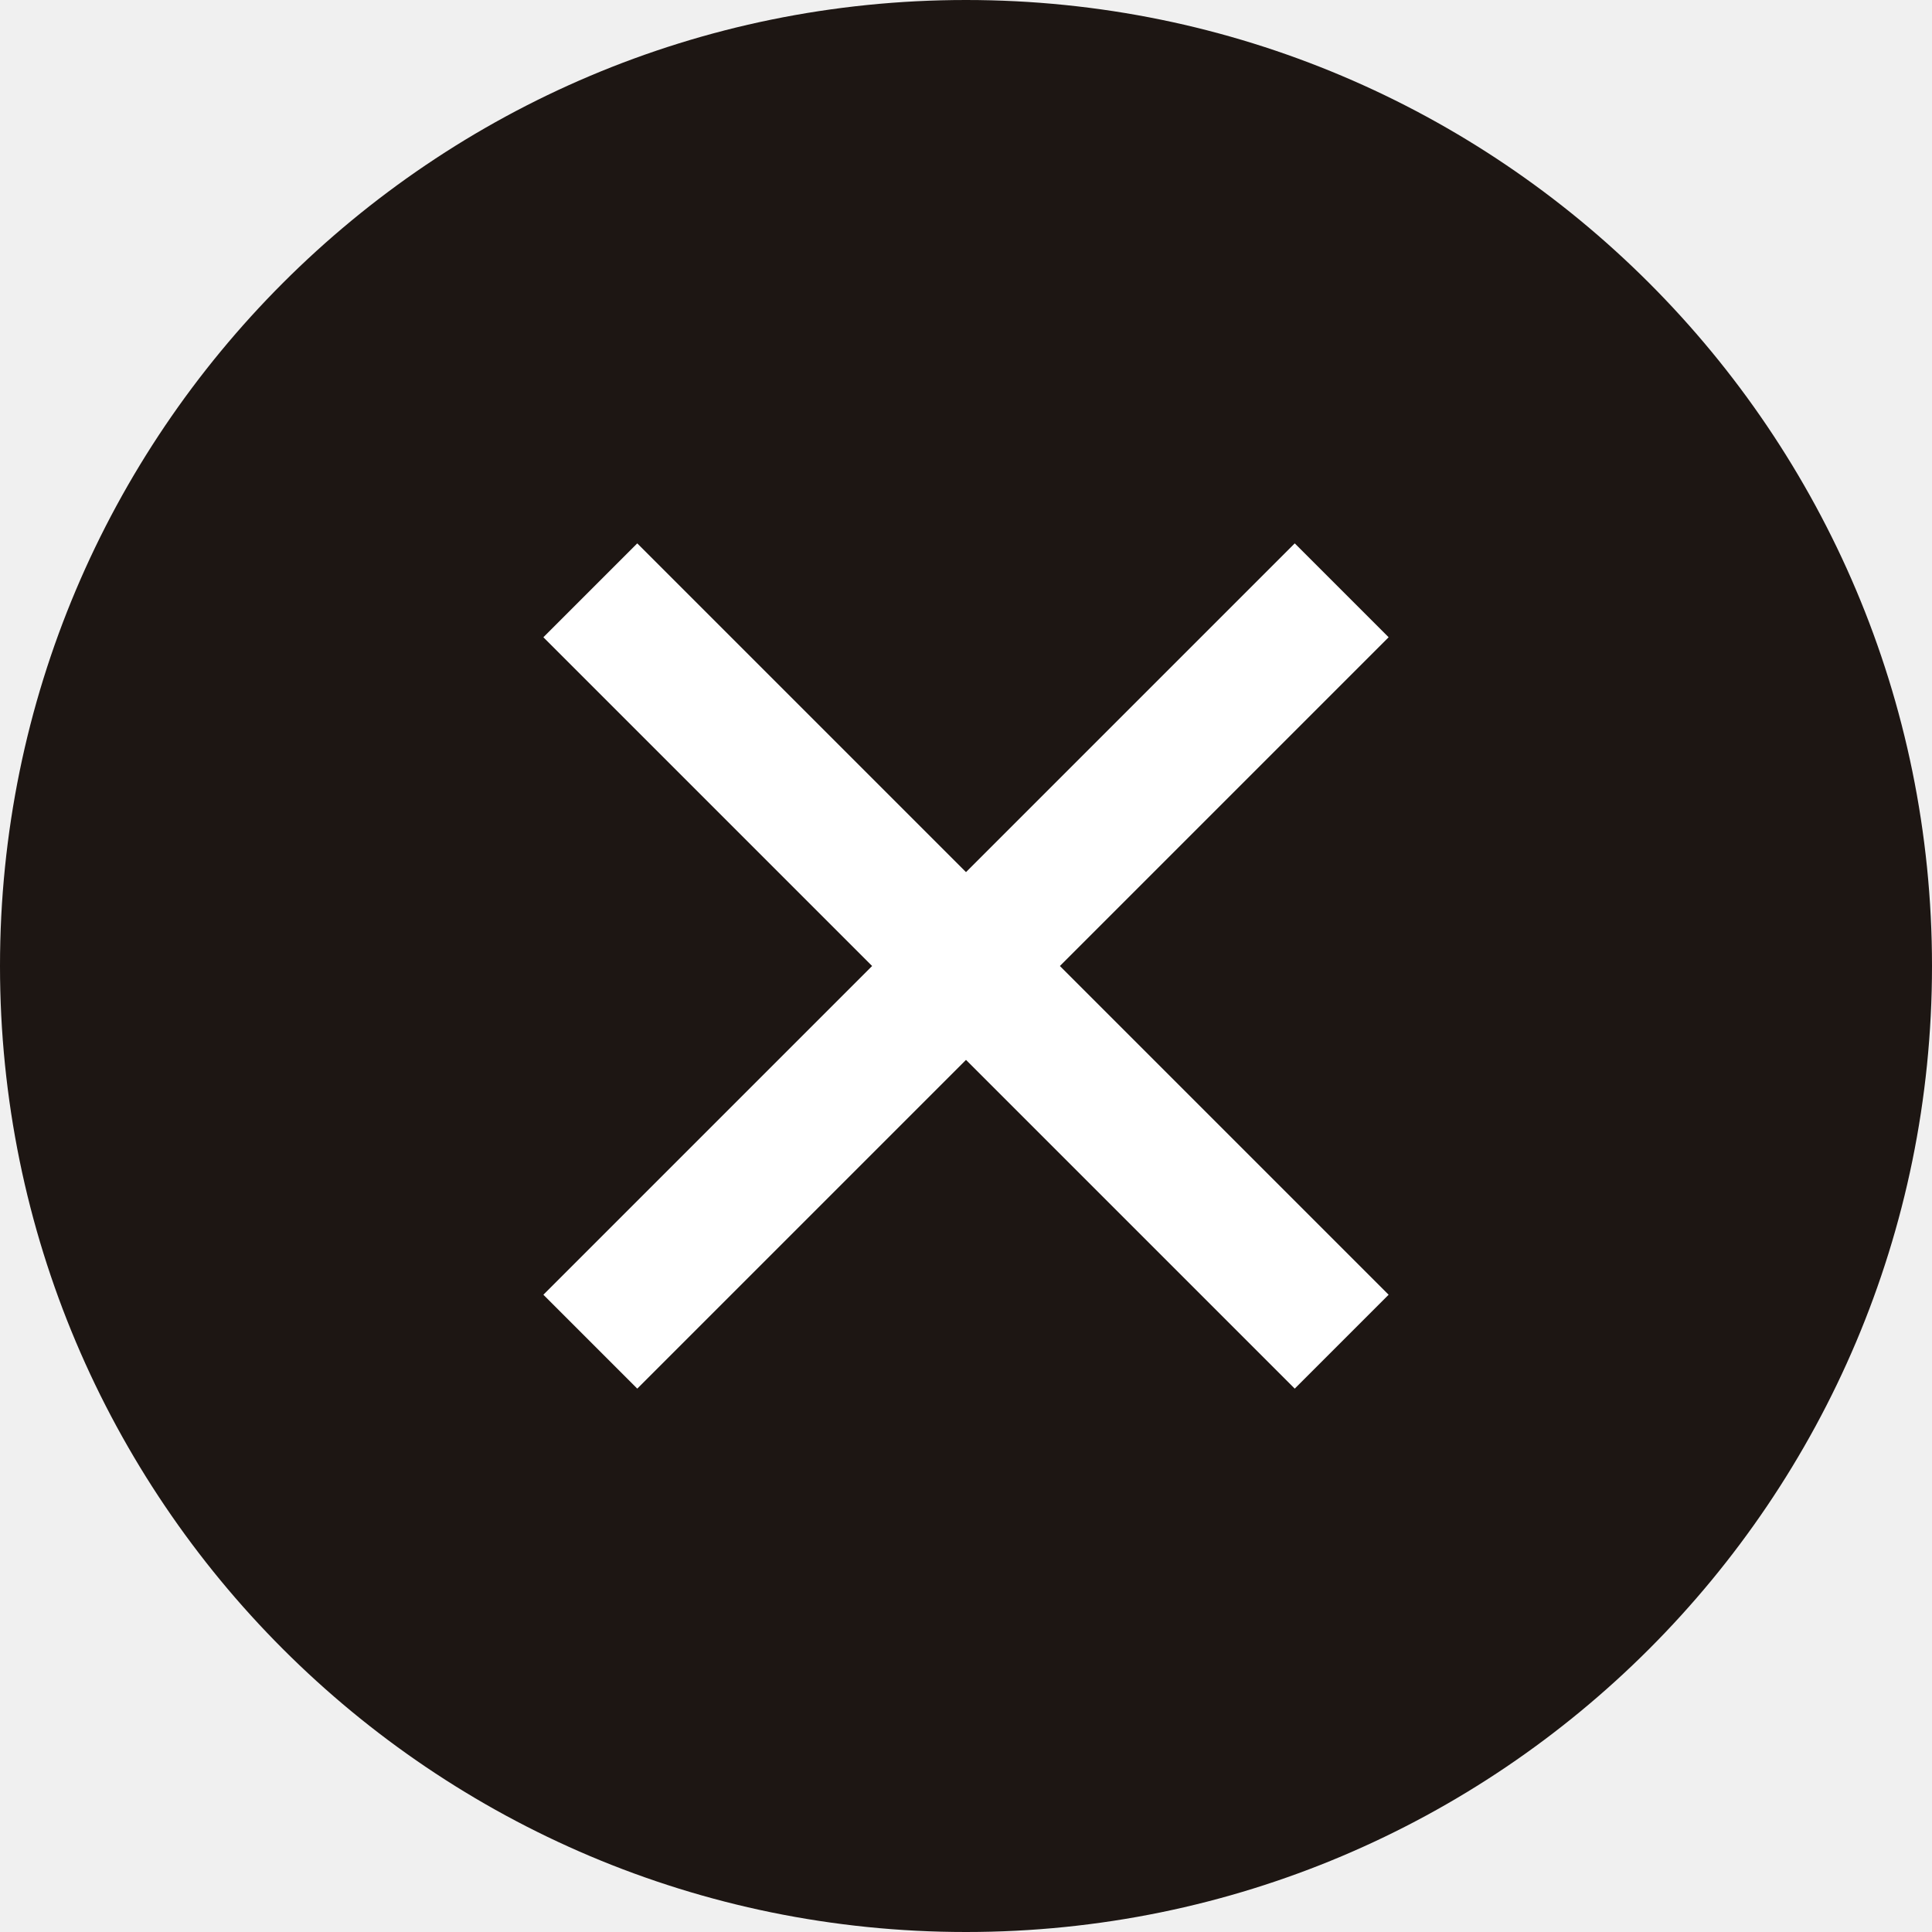
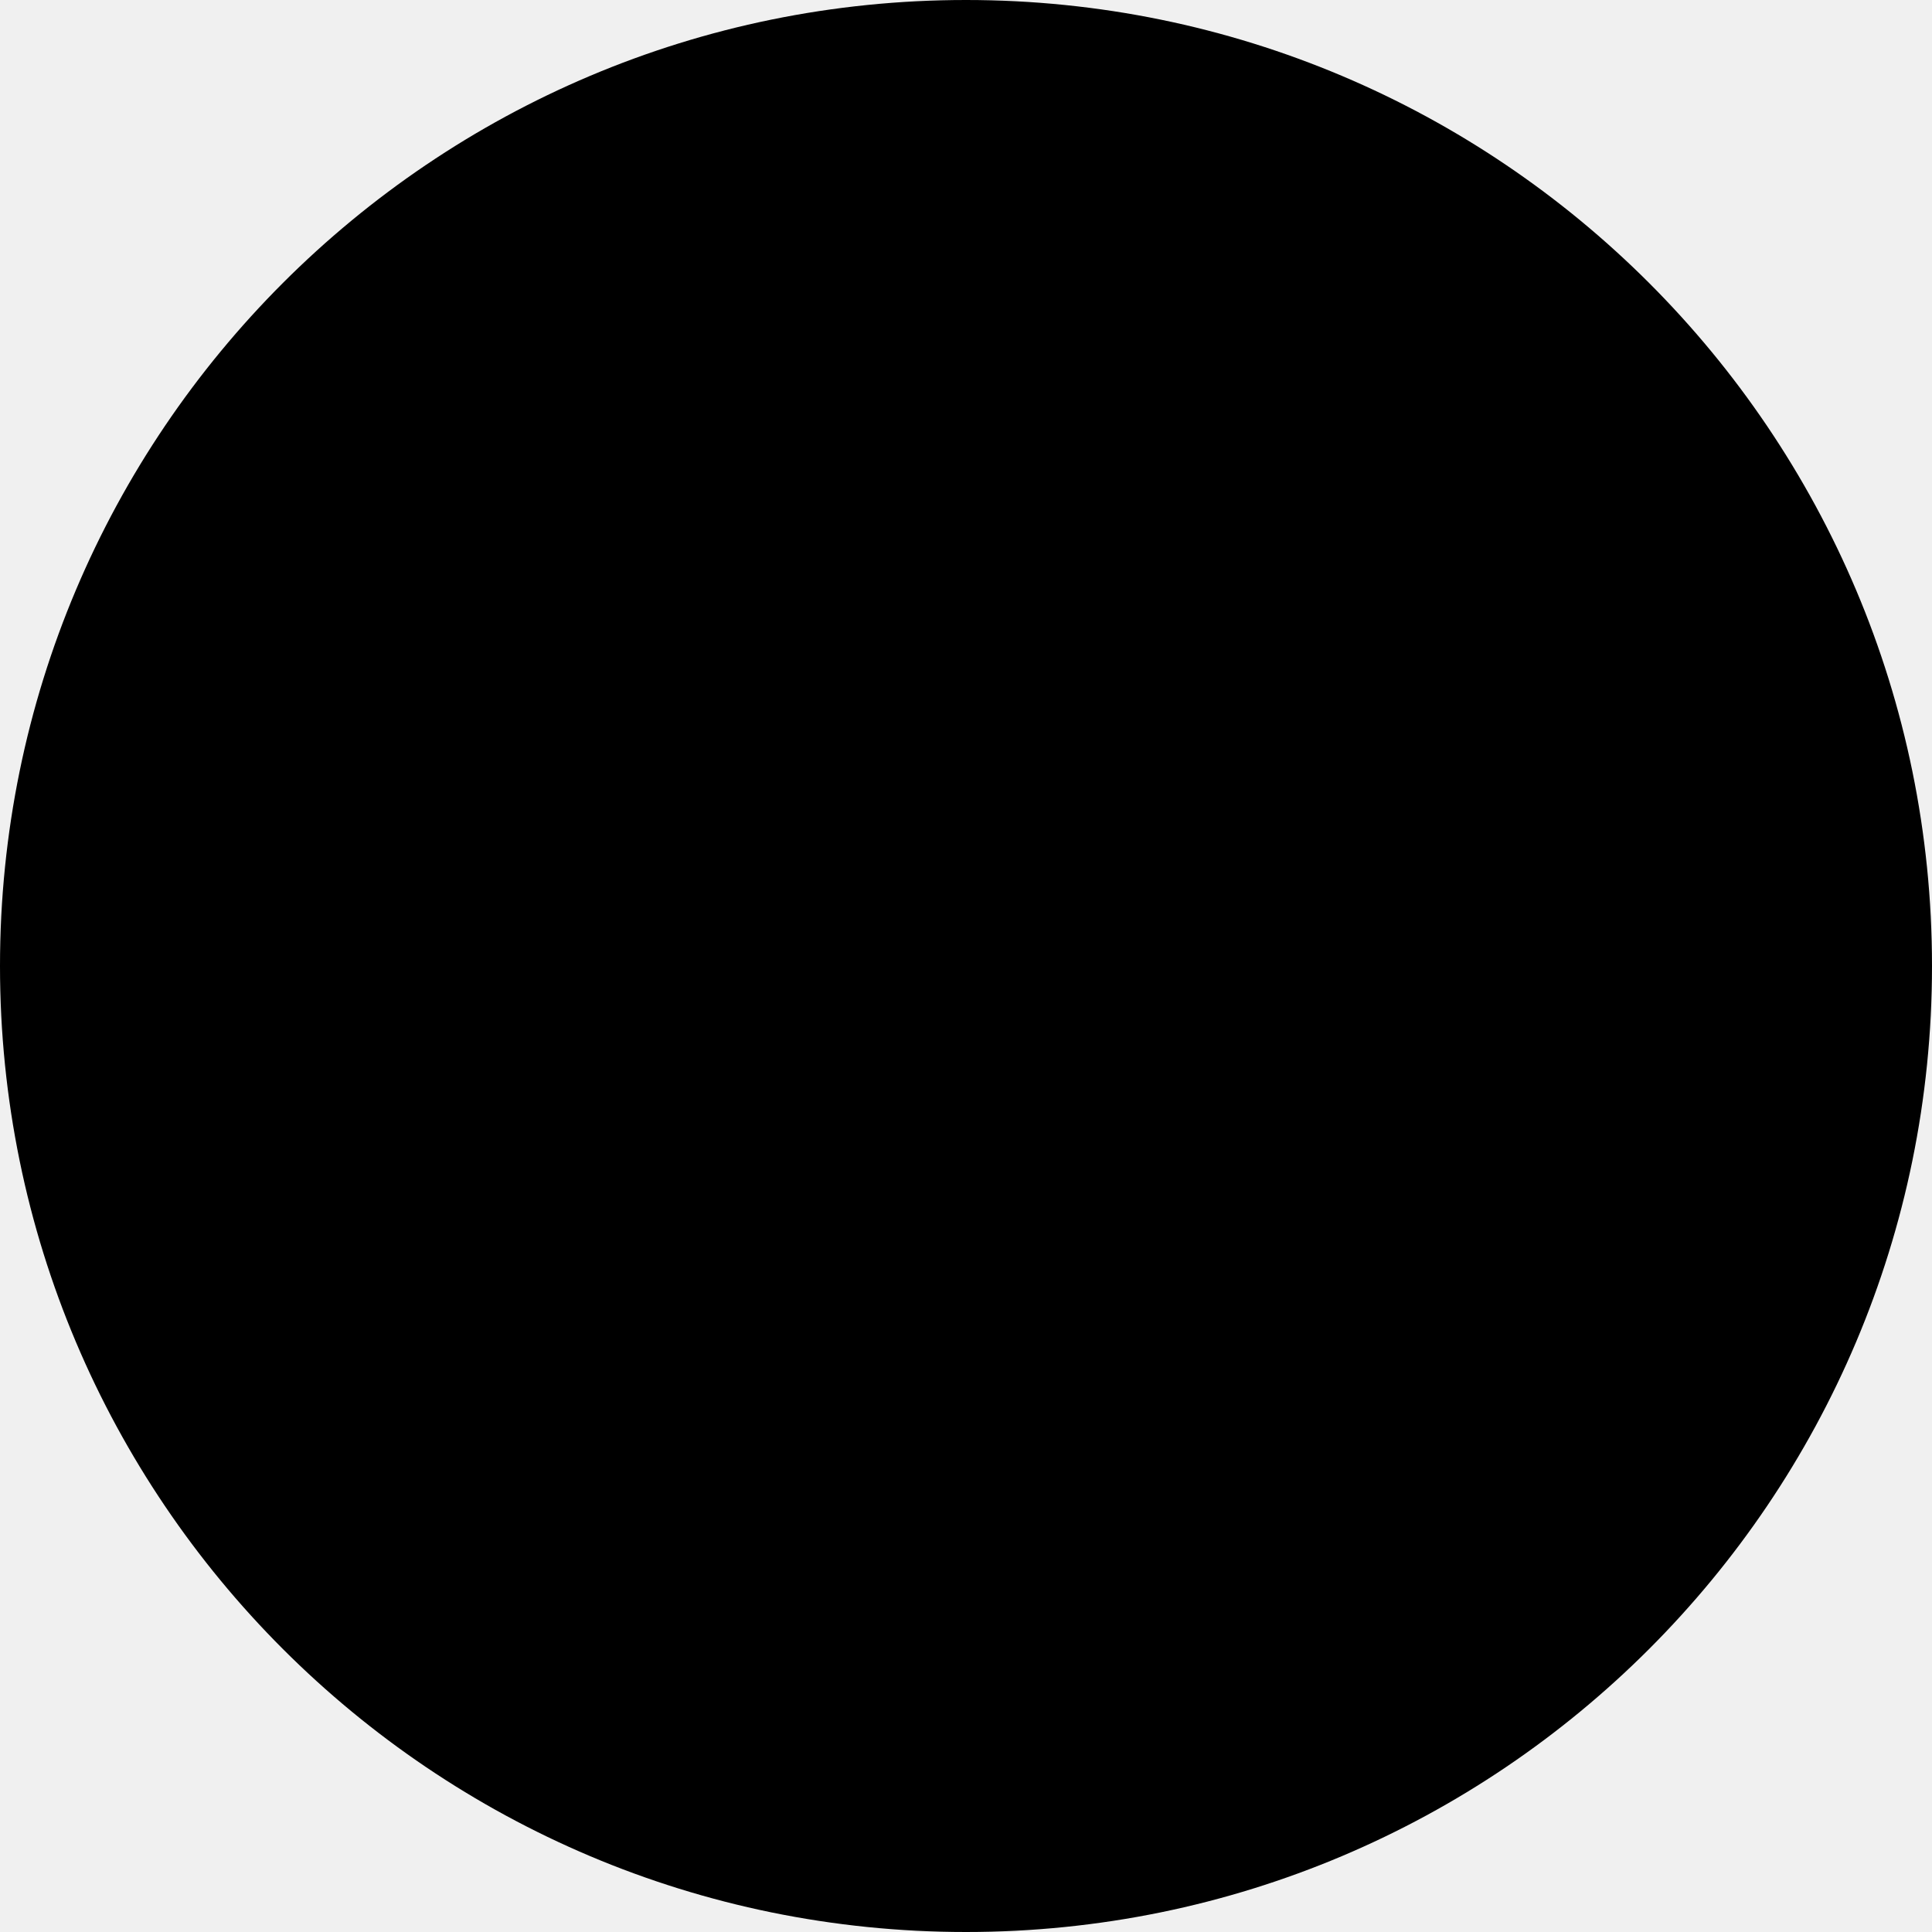
<svg xmlns="http://www.w3.org/2000/svg" width="32" height="32" viewBox="0 0 32 32" fill="none">
-   <circle cx="16" cy="16" r="16" fill="#1D1613" />
-   <path d="M16 14.445L21.445 9L23 10.555L17.555 16L23 21.445L21.445 23L16 17.555L10.555 23L9 21.445L14.445 16L9 10.555L10.555 9L16 14.445Z" fill="white" />
+   <circle cx="16" cy="16" r="16" fill="currentColor" />
+   <path d="M16 14.445L21.445 9L23 10.555L17.555 16L23 21.445L21.445 23L16 17.555L10.555 23L9 21.445L14.445 16L9 10.555L10.555 9L16 14.445Z" fill="currentColor" />
</svg>
